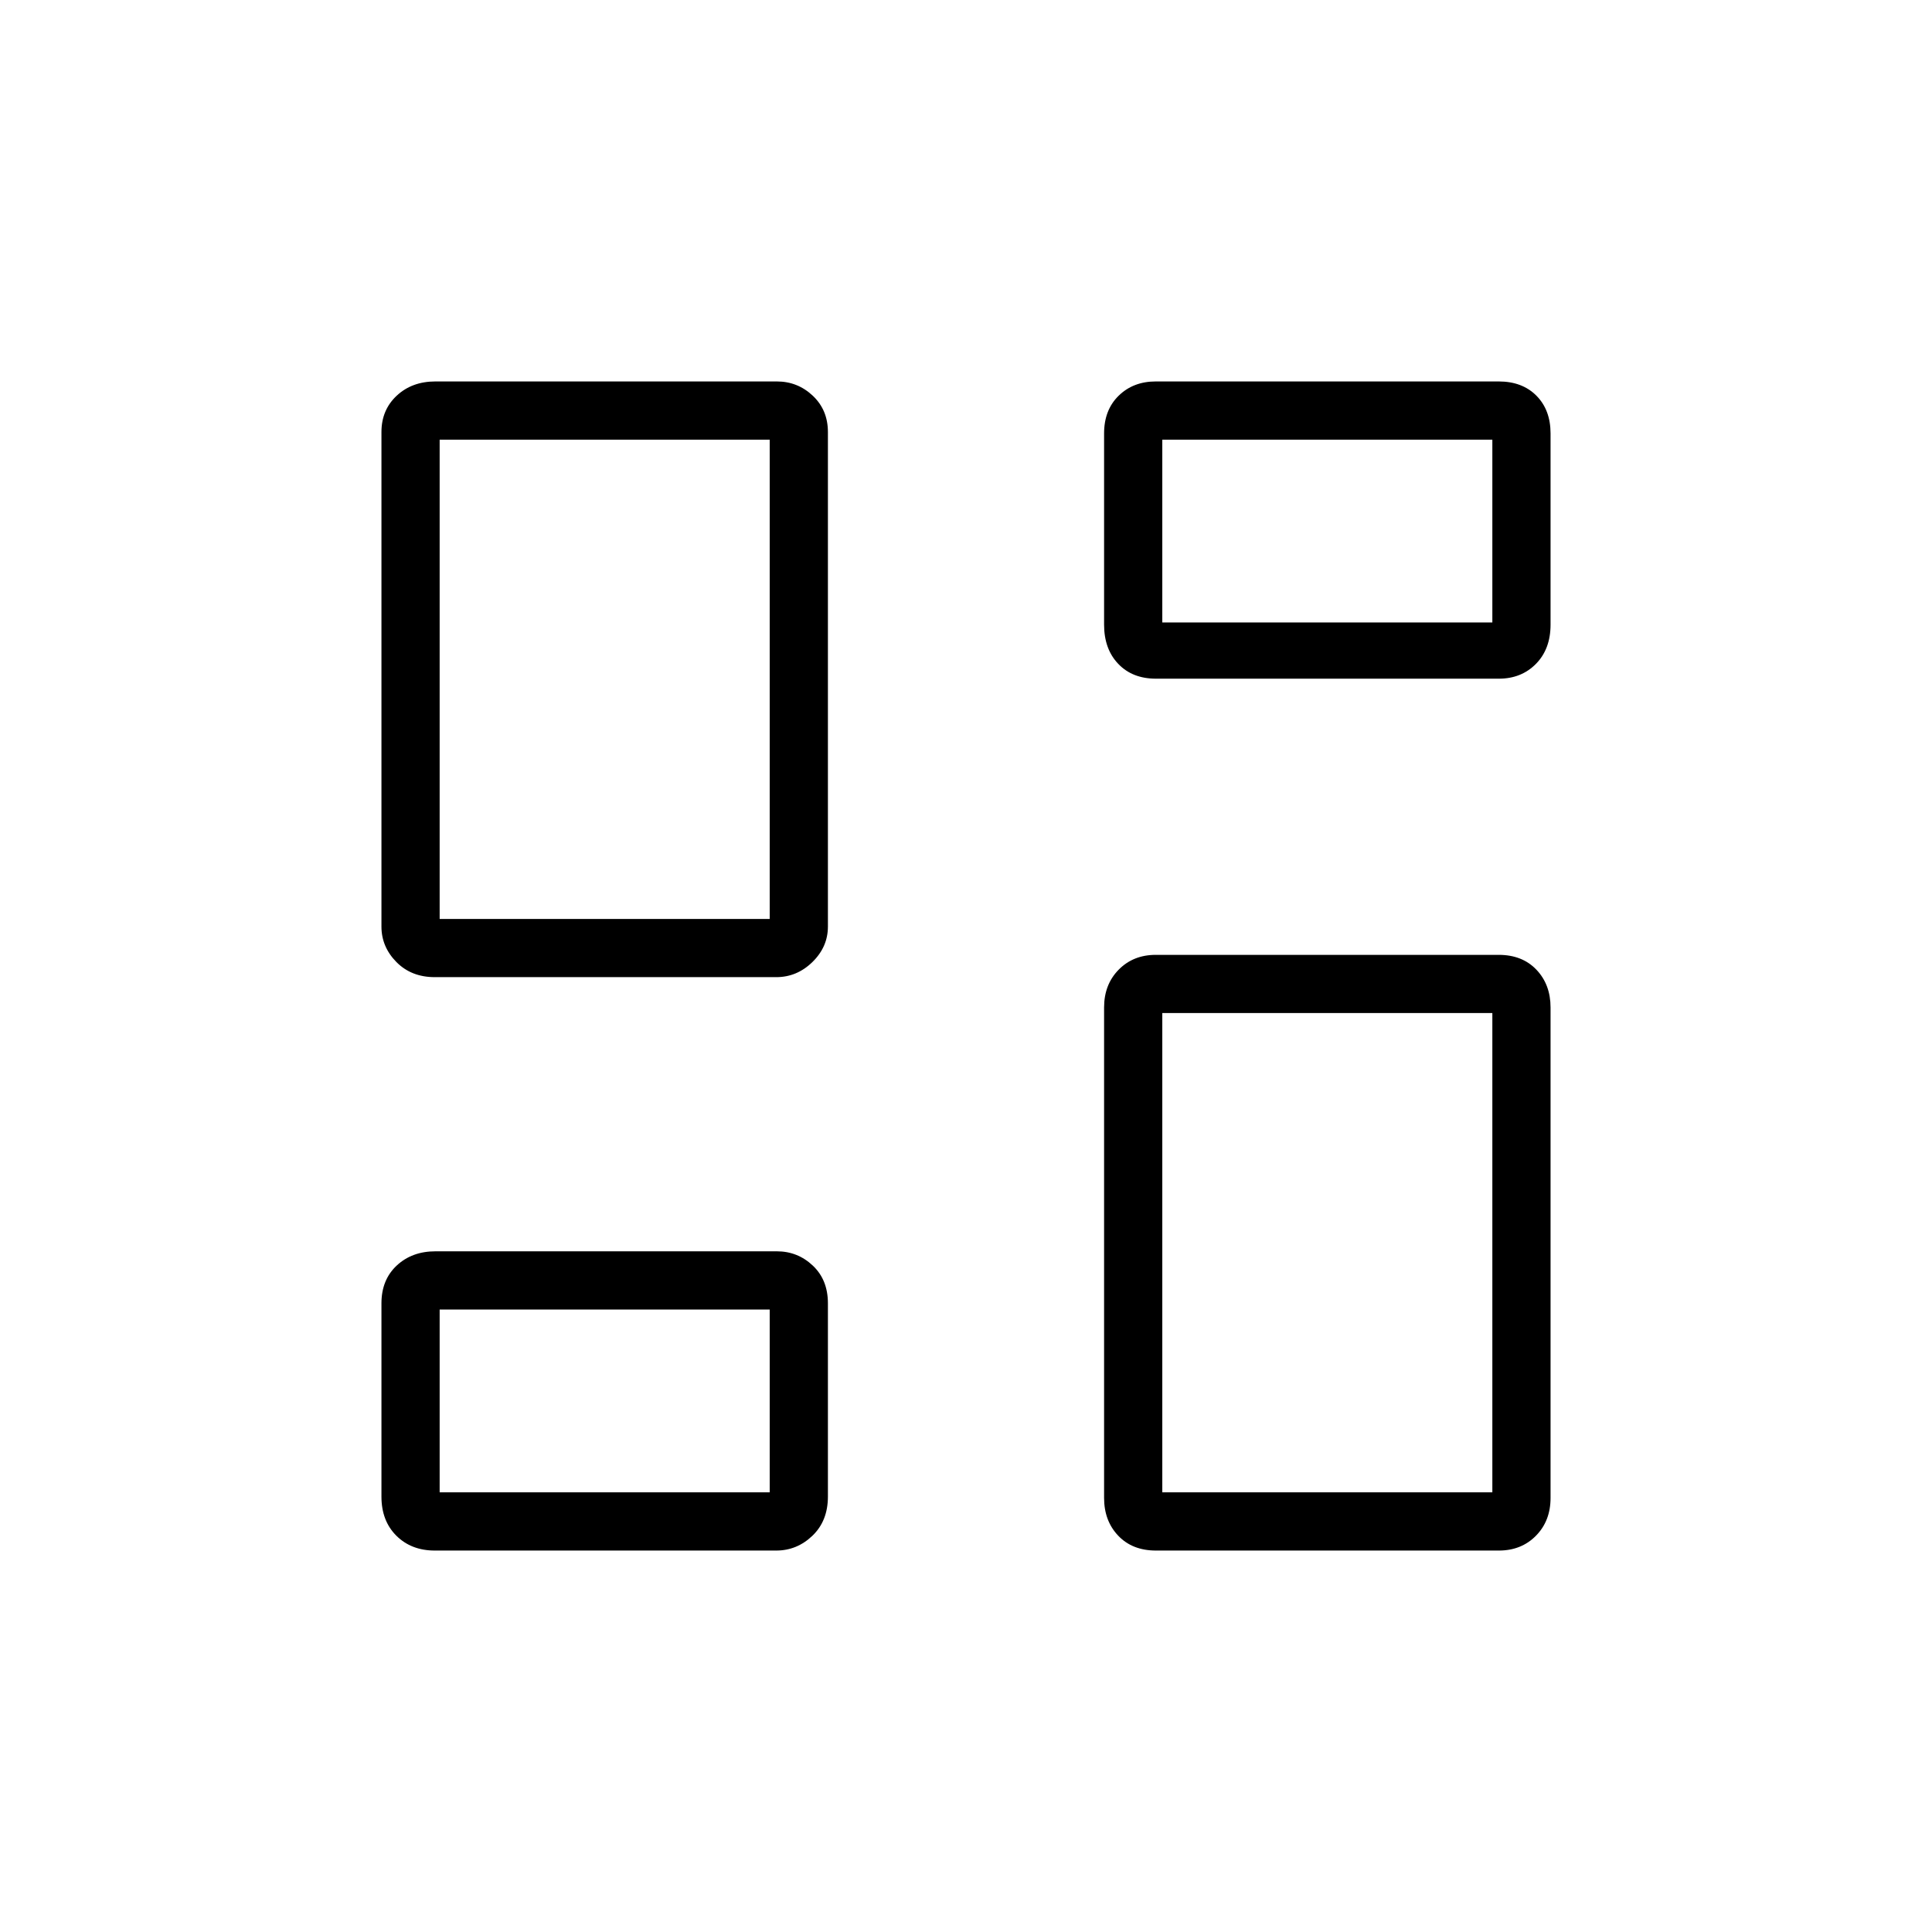
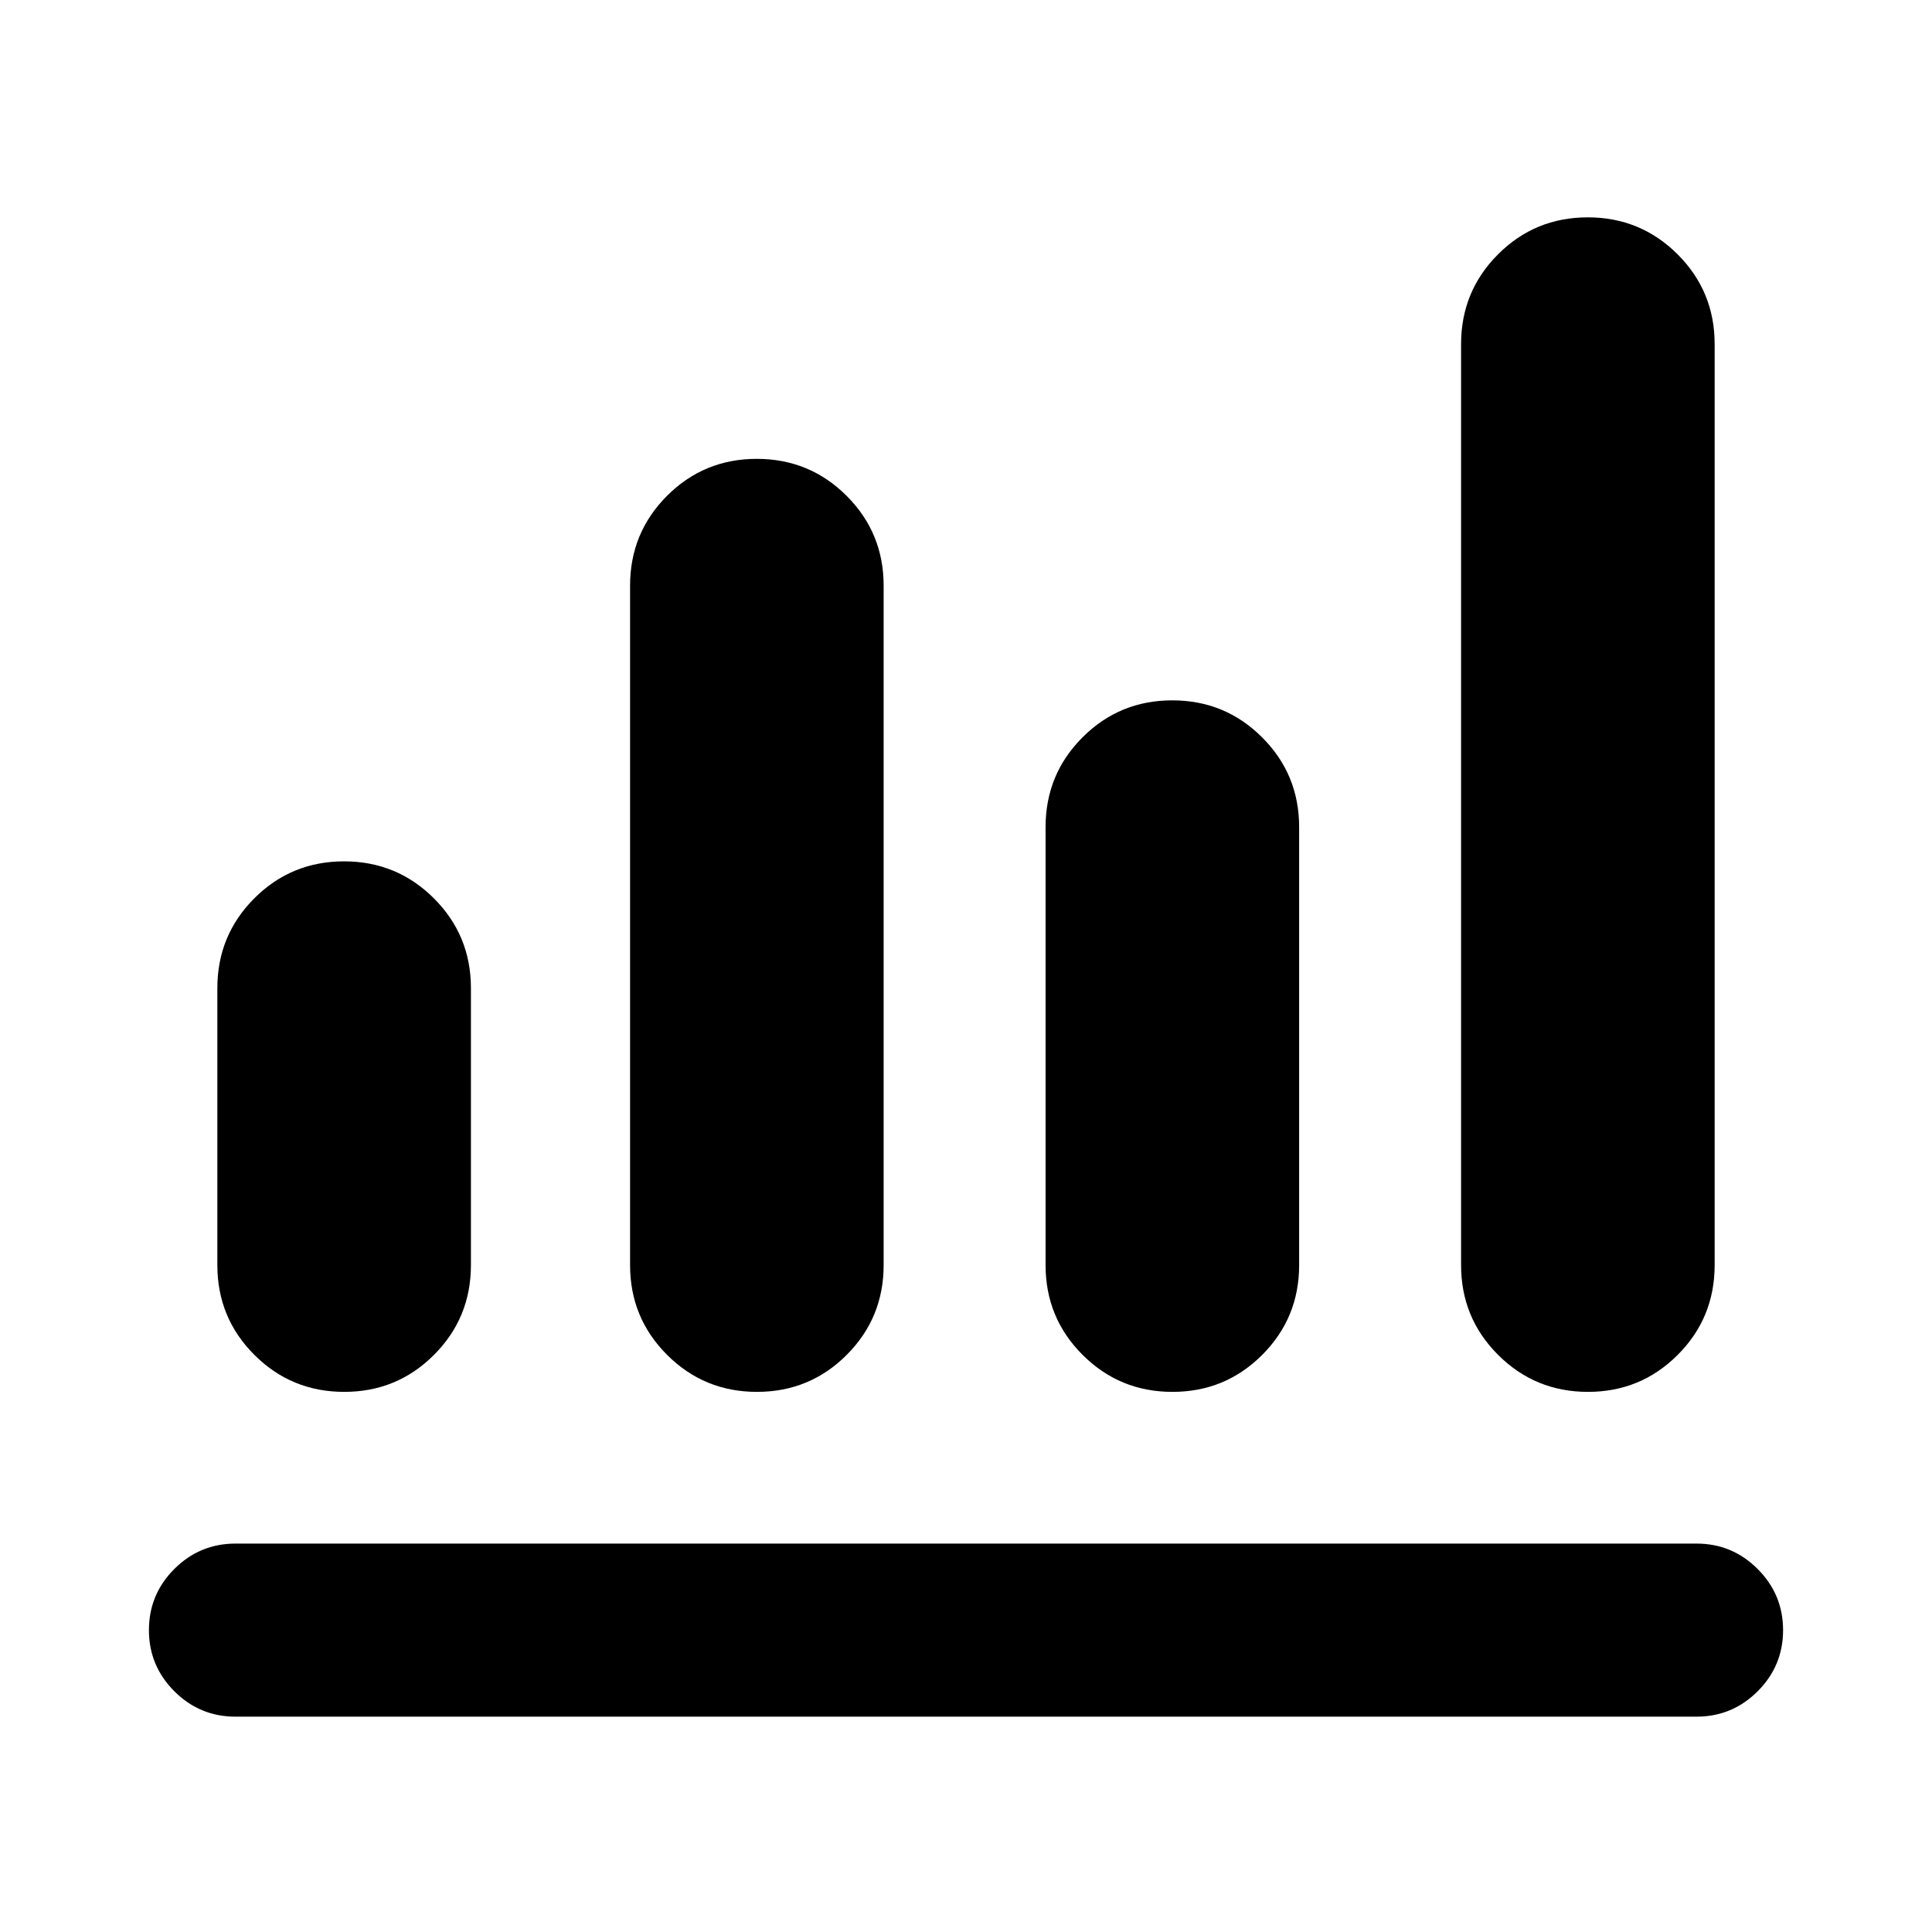
- <svg xmlns="http://www.w3.org/2000/svg" height="20" viewBox="0 -960 960 960" width="20">
-   <path d="M548.615-649.611v-95.009q0-11.672 7.248-18.757 7.248-7.085 18.447-7.085h170.371q11.736 0 18.759 7.085 7.022 7.085 7.022 18.757v95.009q0 12.097-7.248 19.47-7.248 7.372-18.447 7.372H574.396q-11.736 0-18.759-7.372-7.022-7.373-7.022-19.47ZM189.538-499.617v-245.706q0-10.969 7.577-18.054 7.576-7.085 19.261-7.085h169.64q10.324 0 17.847 7.093 7.522 7.093 7.522 18.063V-499.6q0 10.094-7.686 17.617-7.685 7.522-18.009 7.522H216.049q-11.684 0-19.098-7.531-7.413-7.53-7.413-17.625Zm359.077 283.923V-459.4q0-11.394 7.248-18.767 7.248-7.372 18.447-7.372h170.371q11.736 0 18.759 7.381 7.022 7.38 7.022 18.775v243.706q0 11.395-7.248 18.767t-18.447 7.372H574.396q-11.736 0-18.759-7.381-7.022-7.38-7.022-18.775Zm-359.077-.686v-96.009q0-11.673 7.577-18.757 7.576-7.085 19.261-7.085h169.64q10.324 0 17.847 7.085 7.522 7.084 7.522 18.757v96.009q0 12.098-7.686 19.47-7.685 7.372-18.009 7.372H216.049q-11.684 0-19.098-7.372-7.413-7.372-7.413-19.47Zm28.924-287.005h163.999v-238.153H218.462v238.153Zm359.077 284.923h163.999v-238.153H577.539v238.153Zm0-432.231h163.999v-90.845H577.539v90.845ZM218.462-218.462h163.999v-90.845H218.462v90.845Zm163.999-284.923Zm195.078-147.308Zm0 194.078ZM382.461-309.307Z" />
+ <svg xmlns="http://www.w3.org/2000/svg" height="24" viewBox="0 -960 960 960" width="24">
+   <path d="M117.001-107.001q-17.75 0-30.375-12.629t-12.625-30.384q0-17.756 12.625-30.371Q99.251-193 117.001-193h725.998q17.75 0 30.375 12.629 12.625 12.628 12.625 30.384 0 17.755-12.625 30.37-12.625 12.616-30.375 12.616H117.001Zm54.045-161.385q-26.231 0-44.638-18.375-18.407-18.374-18.407-44.624v-137.614q0-26.25 18.362-44.625t44.592-18.375q26.231 0 44.638 18.375Q234-495.249 234-468.999v137.614q0 26.25-18.362 44.624-18.361 18.375-44.592 18.375Zm205.076 0q-26.23 0-44.637-18.375-18.407-18.374-18.407-44.624v-337.614q0-26.25 18.361-44.625 18.362-18.375 44.593-18.375 26.231 0 44.638 18.375 18.406 18.375 18.406 44.625v337.614q0 26.25-18.361 44.624-18.362 18.375-44.593 18.375Zm206.461 0q-26.23 0-44.637-18.375-18.407-18.374-18.407-44.624v-217.614q0-26.25 18.362-44.625 18.361-18.375 44.592-18.375 26.231 0 44.638 18.375 18.406 18.375 18.406 44.625v217.614q0 26.25-18.361 44.624-18.362 18.375-44.593 18.375Zm206.461 0q-26.23 0-44.637-18.375Q726-305.135 726-331.385v-457.614q0-26.25 18.362-44.625 18.361-18.375 44.592-18.375 26.231 0 44.638 18.375 18.407 18.375 18.407 44.625v457.614q0 26.25-18.362 44.624-18.362 18.375-44.593 18.375Z" />
</svg>
